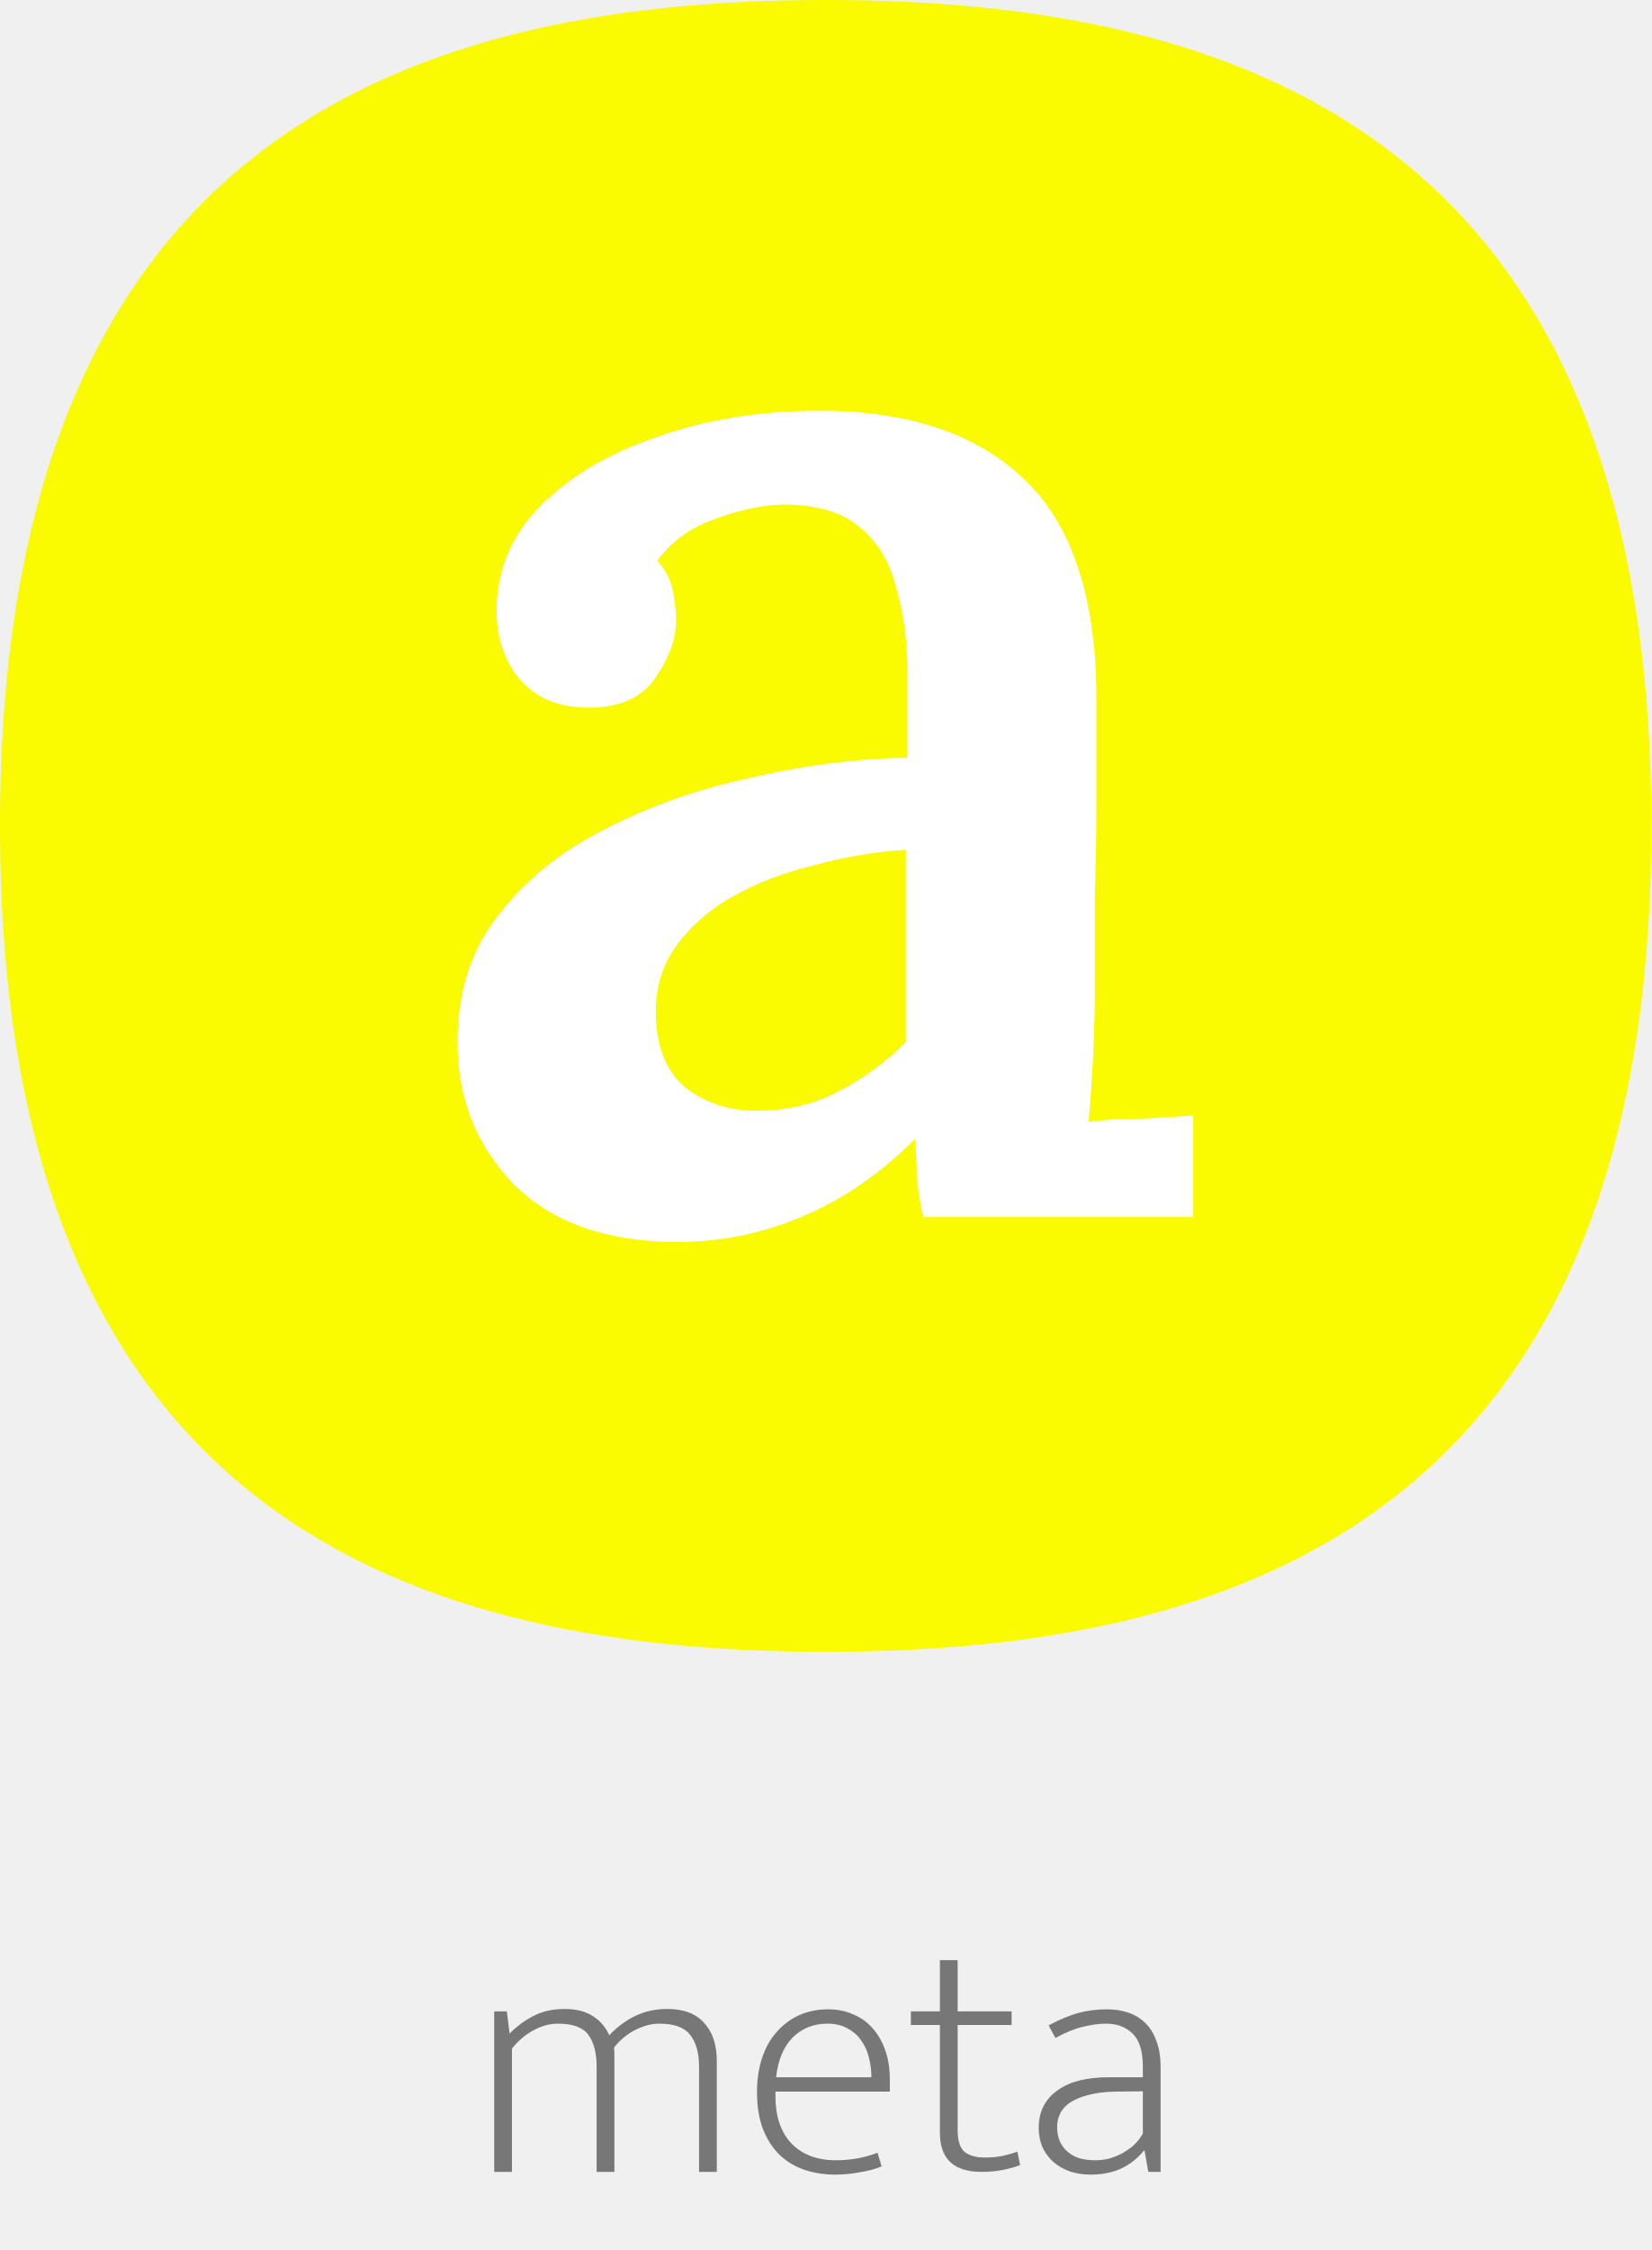
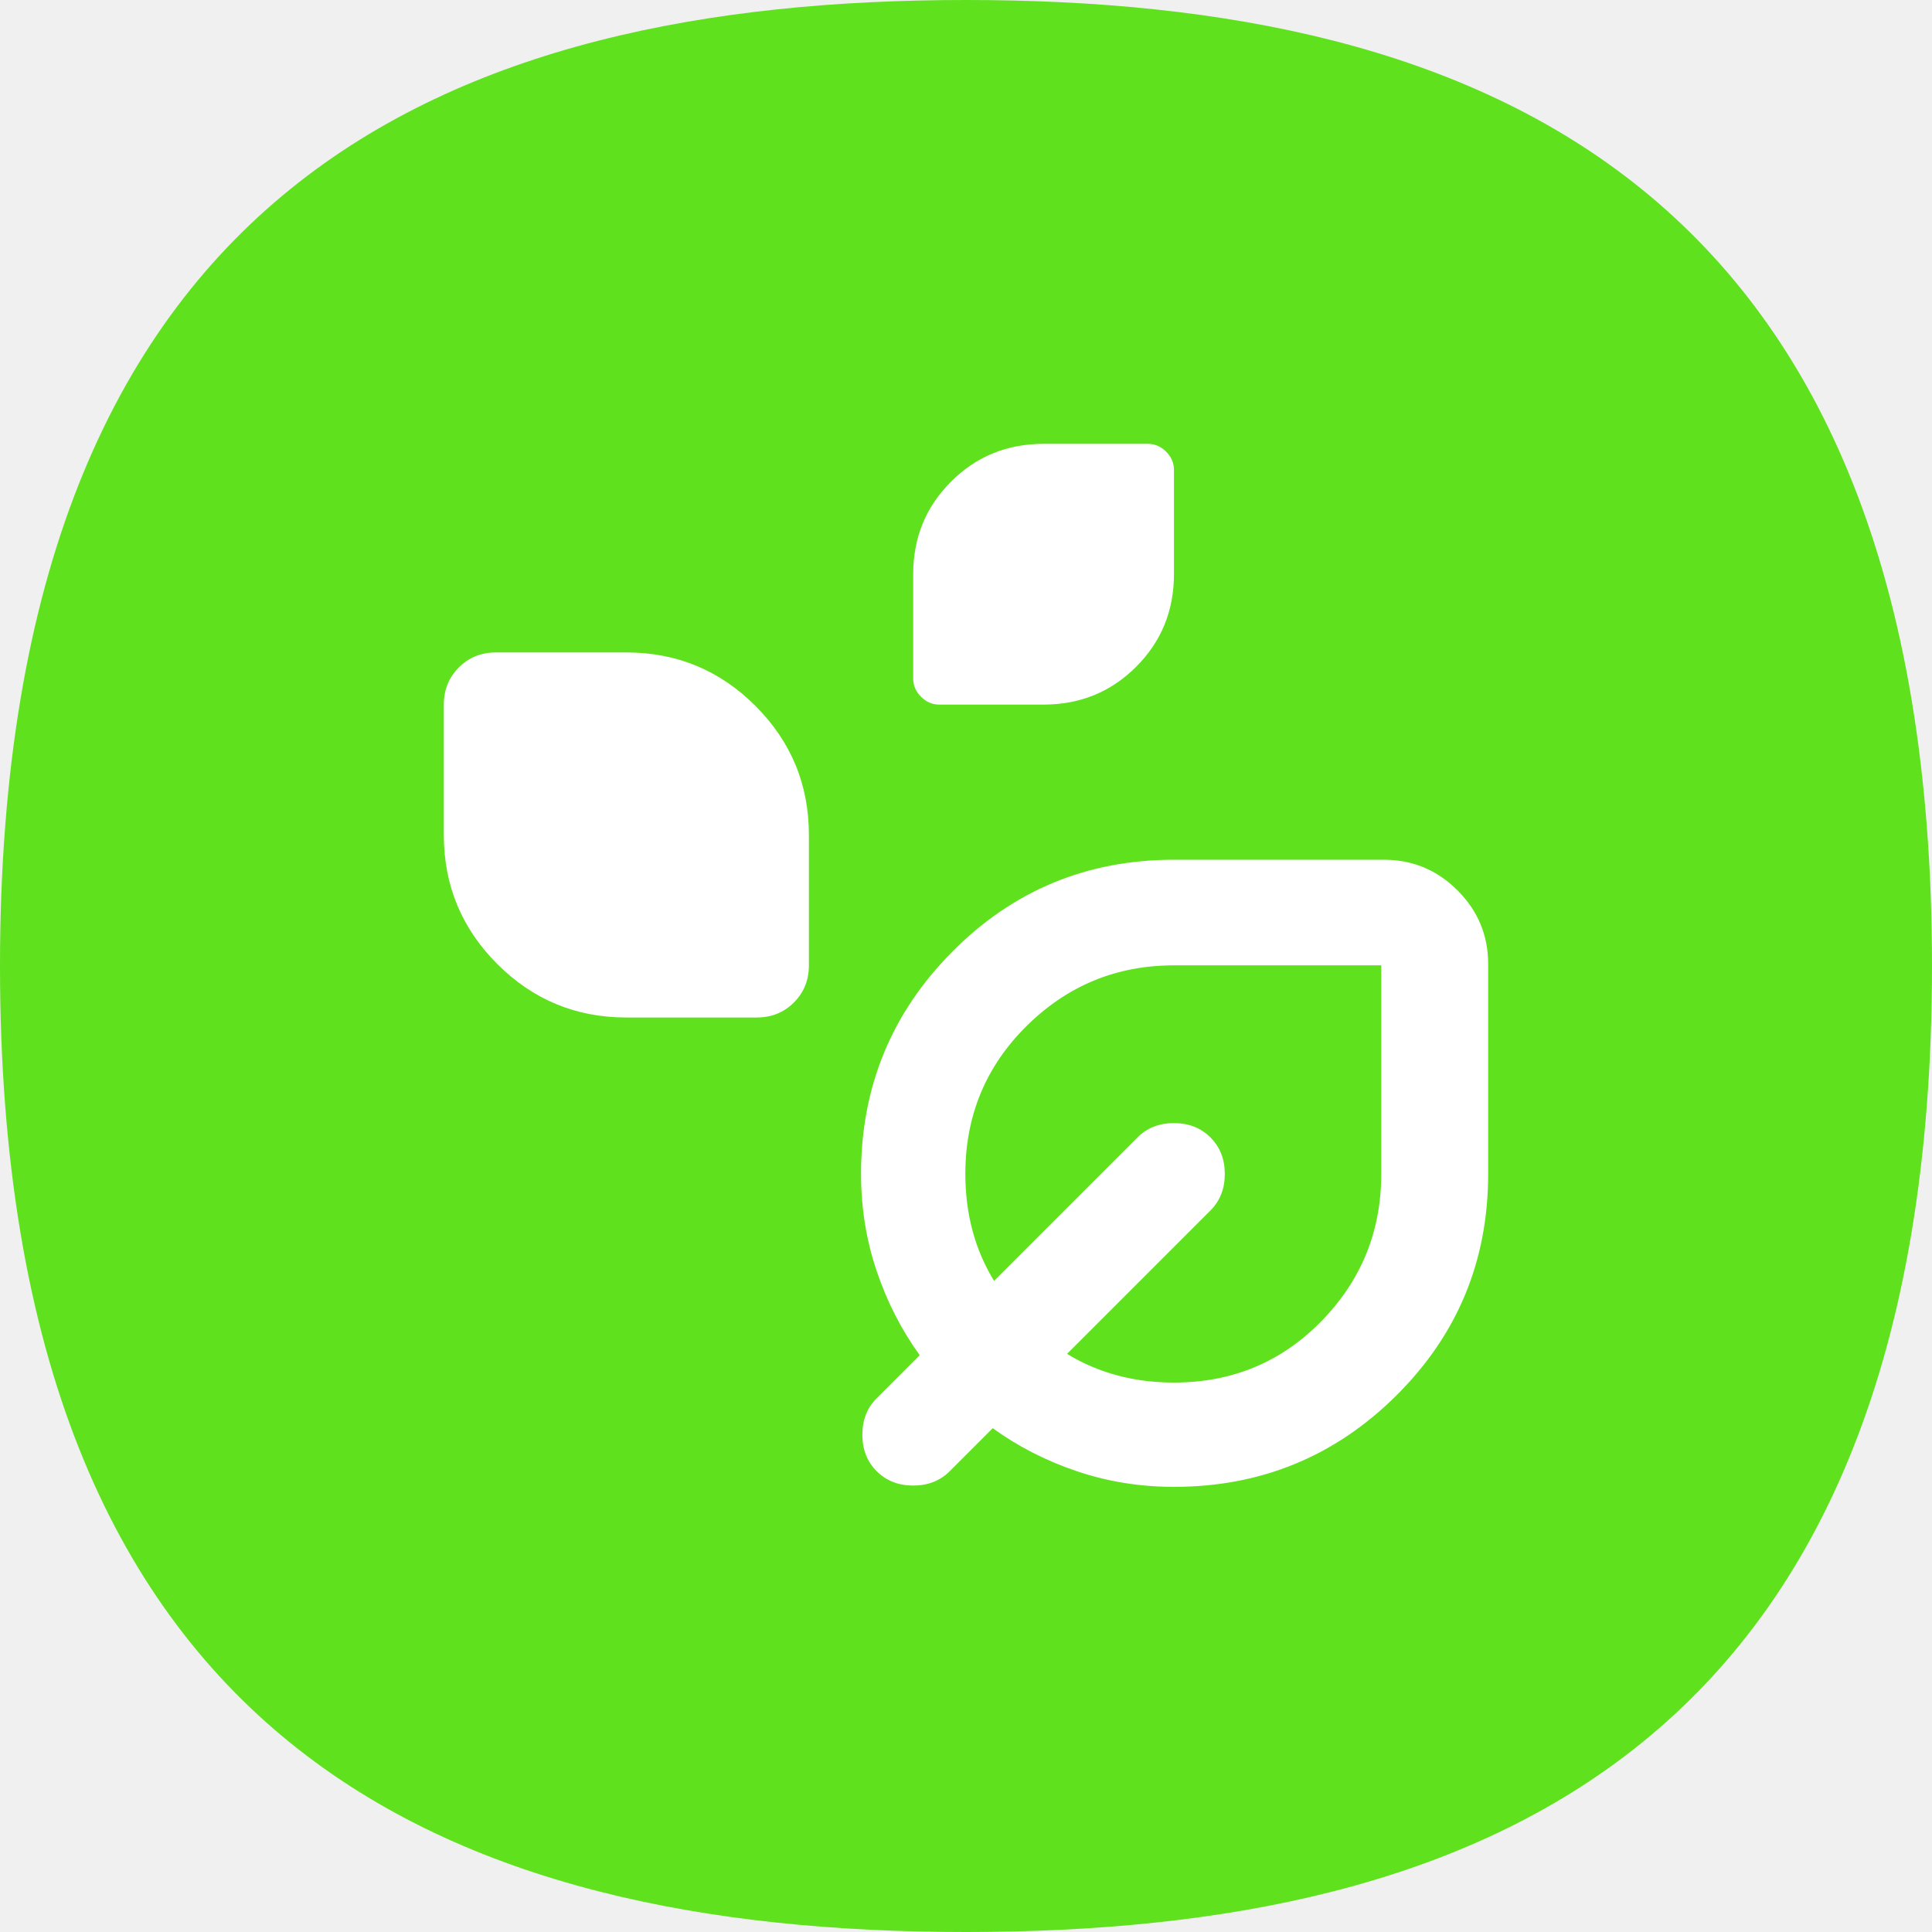
- <svg xmlns="http://www.w3.org/2000/svg" height="140" viewBox="0 0 740 1008" fill="none">
-   <path d="M229.412 973H221.456V901.09H227.117L228.341 911.035C231.707 907.669 235.328 905.017 239.204 903.079C243.08 901.039 247.721 900.019 253.127 900.019C258.227 900.019 262.409 901.09 265.673 903.232C268.937 905.272 271.385 908.128 273.017 911.8C276.587 908.026 280.514 905.119 284.798 903.079C289.082 901.039 293.825 900.019 299.027 900.019C306.371 900.019 311.879 902.11 315.551 906.292C319.325 910.372 321.212 916.084 321.212 923.428V973H313.256V925.876C313.256 919.756 311.93 915.013 309.278 911.647C306.728 908.281 302.087 906.598 295.355 906.598C291.887 906.598 288.266 907.567 284.492 909.505C280.82 911.443 277.709 914.044 275.159 917.308C275.261 918.226 275.312 919.246 275.312 920.368C275.312 921.49 275.312 922.51 275.312 923.428V973H267.356V925.876C267.356 919.756 266.132 915.013 263.684 911.647C261.236 908.281 256.697 906.598 250.067 906.598C246.293 906.598 242.57 907.618 238.898 909.658C235.328 911.596 232.166 914.299 229.412 917.767V973ZM398.739 937.045H347.484V939.187C347.484 948.163 349.881 955.201 354.675 960.301C359.571 965.299 366.201 967.798 374.565 967.798C381.195 967.798 387.417 966.676 393.231 964.432L395.067 970.552C392.415 971.674 389.202 972.541 385.428 973.153C381.756 973.867 377.982 974.224 374.106 974.224C369.312 974.224 364.773 973.51 360.489 972.082C356.307 970.654 352.635 968.461 349.473 965.503C346.311 962.443 343.812 958.618 341.976 954.028C340.14 949.336 339.222 943.726 339.222 937.198C339.222 931.588 339.987 926.488 341.517 921.898C343.047 917.308 345.24 913.432 348.096 910.27C350.952 907.006 354.318 904.507 358.194 902.773C362.07 901.039 366.405 900.172 371.199 900.172C375.279 900.172 379.002 900.937 382.368 902.467C385.836 903.895 388.743 905.986 391.089 908.74C393.537 911.494 395.424 914.809 396.75 918.685C398.076 922.561 398.739 926.845 398.739 931.537V937.045ZM390.477 930.619C390.477 927.661 390.12 924.754 389.406 921.898C388.692 918.94 387.519 916.339 385.887 914.095C384.357 911.851 382.317 910.066 379.767 908.74C377.319 907.312 374.31 906.598 370.74 906.598C364.518 906.598 359.316 908.689 355.134 912.871C351.054 917.053 348.606 922.969 347.79 930.619H390.477ZM453.307 907.21H429.133V954.334C429.133 959.128 430.204 962.392 432.346 964.126C434.488 965.758 437.446 966.574 441.22 966.574C444.178 966.574 446.932 966.319 449.482 965.809C452.032 965.197 454.174 964.585 455.908 963.973L457.132 969.94C455.092 970.756 452.593 971.47 449.635 972.082C446.677 972.694 443.413 973 439.843 973C433.723 973 429.082 971.572 425.92 968.716C422.758 965.758 421.177 961.321 421.177 955.405V907.21H408.172V901.09H421.177V878.14H429.133V901.09H453.307V907.21ZM469.892 907.363C474.686 904.813 479.072 902.977 483.05 901.855C487.13 900.733 491.465 900.172 496.055 900.172C499.319 900.172 502.379 900.631 505.235 901.549C508.193 902.467 510.743 903.946 512.885 905.986C515.129 908.026 516.863 910.729 518.087 914.095C519.413 917.359 520.076 921.388 520.076 926.182V973H514.568L512.885 963.514H512.579C509.621 967.084 506.153 969.787 502.175 971.623C498.197 973.357 493.76 974.224 488.864 974.224C485.498 974.224 482.387 973.765 479.531 972.847C476.675 971.827 474.176 970.399 472.034 968.563C469.994 966.727 468.362 964.534 467.138 961.984C466.016 959.332 465.455 956.425 465.455 953.263C465.455 949.489 466.22 946.174 467.75 943.318C469.28 940.462 471.422 938.116 474.176 936.28C476.93 934.342 480.194 932.914 483.968 931.996C487.844 931.078 492.128 930.619 496.82 930.619H512.12V925.876C512.12 918.94 510.59 913.993 507.53 911.035C504.47 908.077 500.492 906.598 495.596 906.598C492.638 906.598 489.221 907.057 485.345 907.975C481.469 908.893 477.338 910.576 472.952 913.024L469.892 907.363ZM512.12 936.892L499.421 937.045C494.831 937.147 490.904 937.657 487.64 938.575C484.376 939.391 481.673 940.513 479.531 941.941C477.491 943.267 476.012 944.899 475.094 946.837C474.176 948.673 473.717 950.662 473.717 952.804C473.717 955.456 474.176 957.751 475.094 959.689C476.012 961.525 477.236 963.055 478.766 964.279C480.296 965.503 482.081 966.421 484.121 967.033C486.263 967.543 488.507 967.798 490.853 967.798C492.689 967.798 494.576 967.594 496.514 967.186C498.452 966.676 500.339 965.962 502.175 965.044C504.113 964.024 505.949 962.8 507.683 961.372C509.417 959.842 510.896 958.006 512.12 955.864V936.892Z" fill="#777" />
-   <path d="M0 370C0 70 173 0 370 0C567 0 740 70 740 370C740 670 567 740 370 740C173 740 0 670 0 370Z" fill="#FAFA00" />
-   <path d="M413.6 545.2C412.2 538.2 411.267 532.367 410.8 527.7C410.8 522.567 410.567 516.733 410.1 510.2C394.233 526.067 377.2 537.733 359 545.2C341.267 552.667 322.833 556.4 303.7 556.4C271.967 556.4 247.467 547.767 230.2 530.5C213.4 513.233 205 492 205 466.8C205 444.4 211.067 425.5 223.2 410.1C235.333 394.233 251.2 381.4 270.8 371.6C290.4 361.333 312.1 353.633 335.9 348.5C359.7 342.9 383.267 339.867 406.6 339.4V300.9C406.6 287.367 404.967 275 401.7 263.8C398.9 252.133 393.533 243.033 385.6 236.5C377.667 229.5 366 226 350.6 226C340.333 226.467 329.833 228.8 319.1 233C308.833 236.733 300.667 242.8 294.6 251.2C298.333 255.4 300.667 260.067 301.6 265.2C302.533 269.867 303 274.067 303 277.8C303 286.2 299.733 295.067 293.2 304.4C286.667 313.267 276.167 317.467 261.7 317C249.1 316.533 239.3 312.1 232.3 303.7C225.767 295.3 222.5 285.267 222.5 273.6C222.5 255.867 228.8 240.467 241.4 227.4C254.467 213.867 271.967 203.367 293.9 195.9C315.833 187.967 340.333 184 367.4 184C407.533 184 438.333 194.5 459.8 215.5C481.267 236.5 491.767 270.1 491.3 316.3C491.3 332.633 491.3 347.567 491.3 361.1C491.3 374.167 491.067 387.467 490.6 401C490.6 414.067 490.6 428.767 490.6 445.1C490.6 452.1 490.367 460.967 489.9 471.7C489.433 481.967 488.733 492.233 487.8 502.5C496.2 501.567 504.6 501.1 513 501.1C521.867 500.633 529.1 500.167 534.7 499.7V545.2H413.6ZM405.9 380.7C391.9 381.633 378.133 383.967 364.6 387.7C351.067 390.967 338.933 395.633 328.2 401.7C317.467 407.767 308.833 415.467 302.3 424.8C296.233 433.667 293.433 443.933 293.9 455.6C294.367 470.067 299.033 480.8 307.9 487.8C316.767 494.333 327.033 497.6 338.7 497.6C352.233 497.6 364.367 494.8 375.1 489.2C386.3 483.6 396.567 476.133 405.9 466.8C405.9 462.133 405.9 457.233 405.9 452.1C405.9 446.967 405.9 441.833 405.9 436.7C405.9 430.167 405.9 422 405.9 412.2C405.9 402.4 405.9 391.9 405.9 380.7Z" fill="white" />
+ <svg xmlns="http://www.w3.org/2000/svg" width="100" height="100" viewBox="0 0 740 740" fill="#5FE11E">
+   <path d="M0 370C0 70 173 0 370 0C567 0 740 70 740 370C740 670 567 740 370 740C173 740 0 670 0 370Z" />
+   <path d="M359.763 269.875C357.099 269.875 354.769 268.876 352.772 266.879C350.774 264.881 349.775 262.551 349.775 259.888V219.938C349.775 205.955 354.603 194.137 364.257 184.482C373.912 174.827 385.73 170 399.713 170H439.663C442.326 170 444.657 170.999 446.654 172.996C448.652 174.994 449.65 177.324 449.65 179.988V219.938C449.65 233.92 444.823 245.739 435.169 255.393C425.514 265.048 413.695 269.875 399.713 269.875H359.763ZM239.913 389.725C220.603 389.725 204.124 382.901 190.474 369.251C176.825 355.601 170 339.122 170 319.813V269.875C170 264.216 171.914 259.471 175.743 255.643C179.571 251.814 184.315 249.9 189.975 249.9H239.913C259.222 249.9 275.701 256.725 289.351 270.375C303 284.024 309.825 300.504 309.825 319.813V369.75C309.825 375.41 307.911 380.154 304.082 383.983C300.254 387.811 295.51 389.725 289.85 389.725H239.913ZM449.65 569.501C436.667 569.501 424.265 567.503 412.447 563.508C400.628 559.513 389.892 554.02 380.237 547.029L363.758 563.508C360.096 567.17 355.435 569.001 349.775 569.001C344.116 569.001 339.455 567.17 335.793 563.508C332.131 559.846 330.3 555.185 330.3 549.526C330.3 543.866 332.131 539.205 335.793 535.543L352.272 519.064C345.281 509.409 339.788 498.672 335.793 486.854C331.798 475.035 329.8 462.634 329.8 449.65C329.8 416.359 341.452 387.978 364.757 364.507C388.061 341.036 416.359 329.301 449.65 329.301H530.05C541.036 329.301 550.441 333.213 558.265 341.036C566.088 348.86 570 358.265 570 369.251V449.65C570 482.942 558.265 511.24 534.794 534.544C511.323 557.849 482.942 569.501 449.65 569.501ZM449.65 529.551C471.956 529.551 490.766 521.727 506.08 506.08C521.394 490.433 529.051 471.623 529.051 449.65V369.75H449.65C427.678 369.75 408.868 377.491 393.221 392.971C377.574 408.452 369.75 427.345 369.75 449.65C369.75 457.308 370.666 464.548 372.497 471.373C374.328 478.198 377.074 484.607 380.737 490.599L435.668 435.668C439.33 432.006 443.991 430.175 449.65 430.175C455.31 430.175 459.971 432.006 463.633 435.668C467.295 439.33 469.126 443.991 469.126 449.65C469.126 455.31 467.295 459.971 463.633 463.633L408.702 518.564C414.694 522.226 421.103 524.973 427.928 526.804C434.752 528.635 441.993 529.551 449.65 529.551Z" fill="white" />
</svg>
